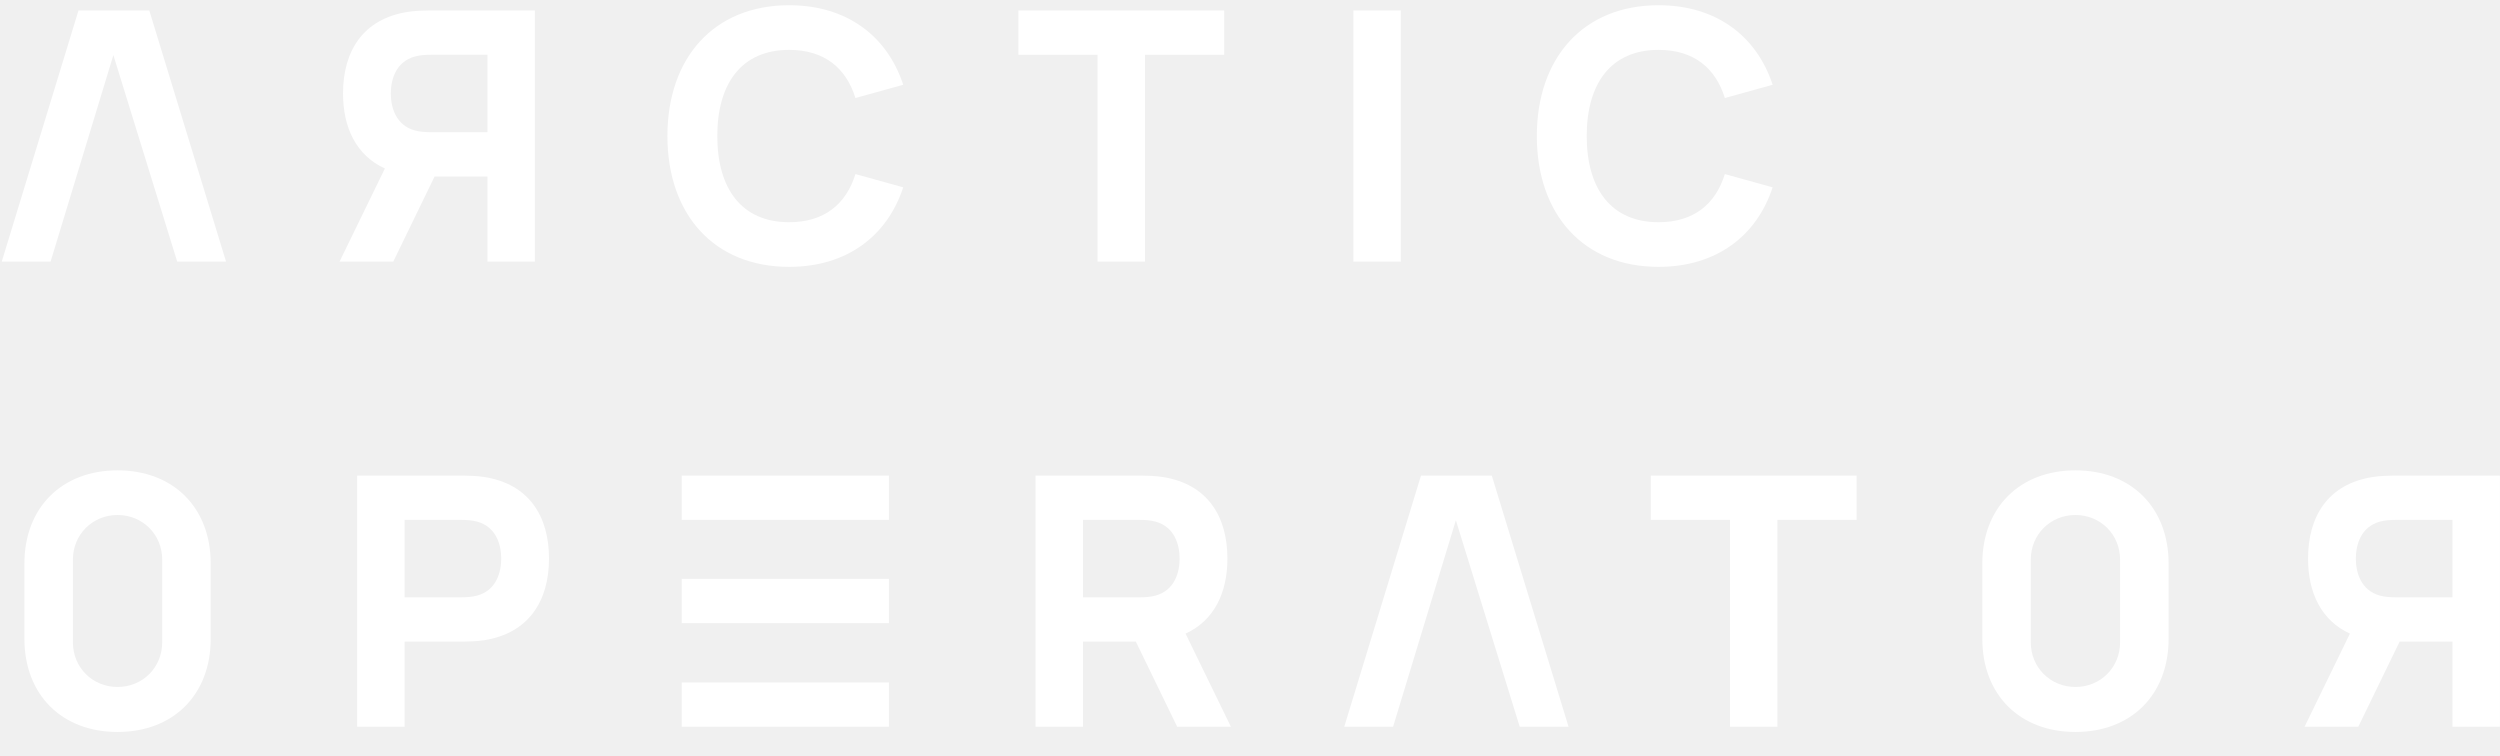
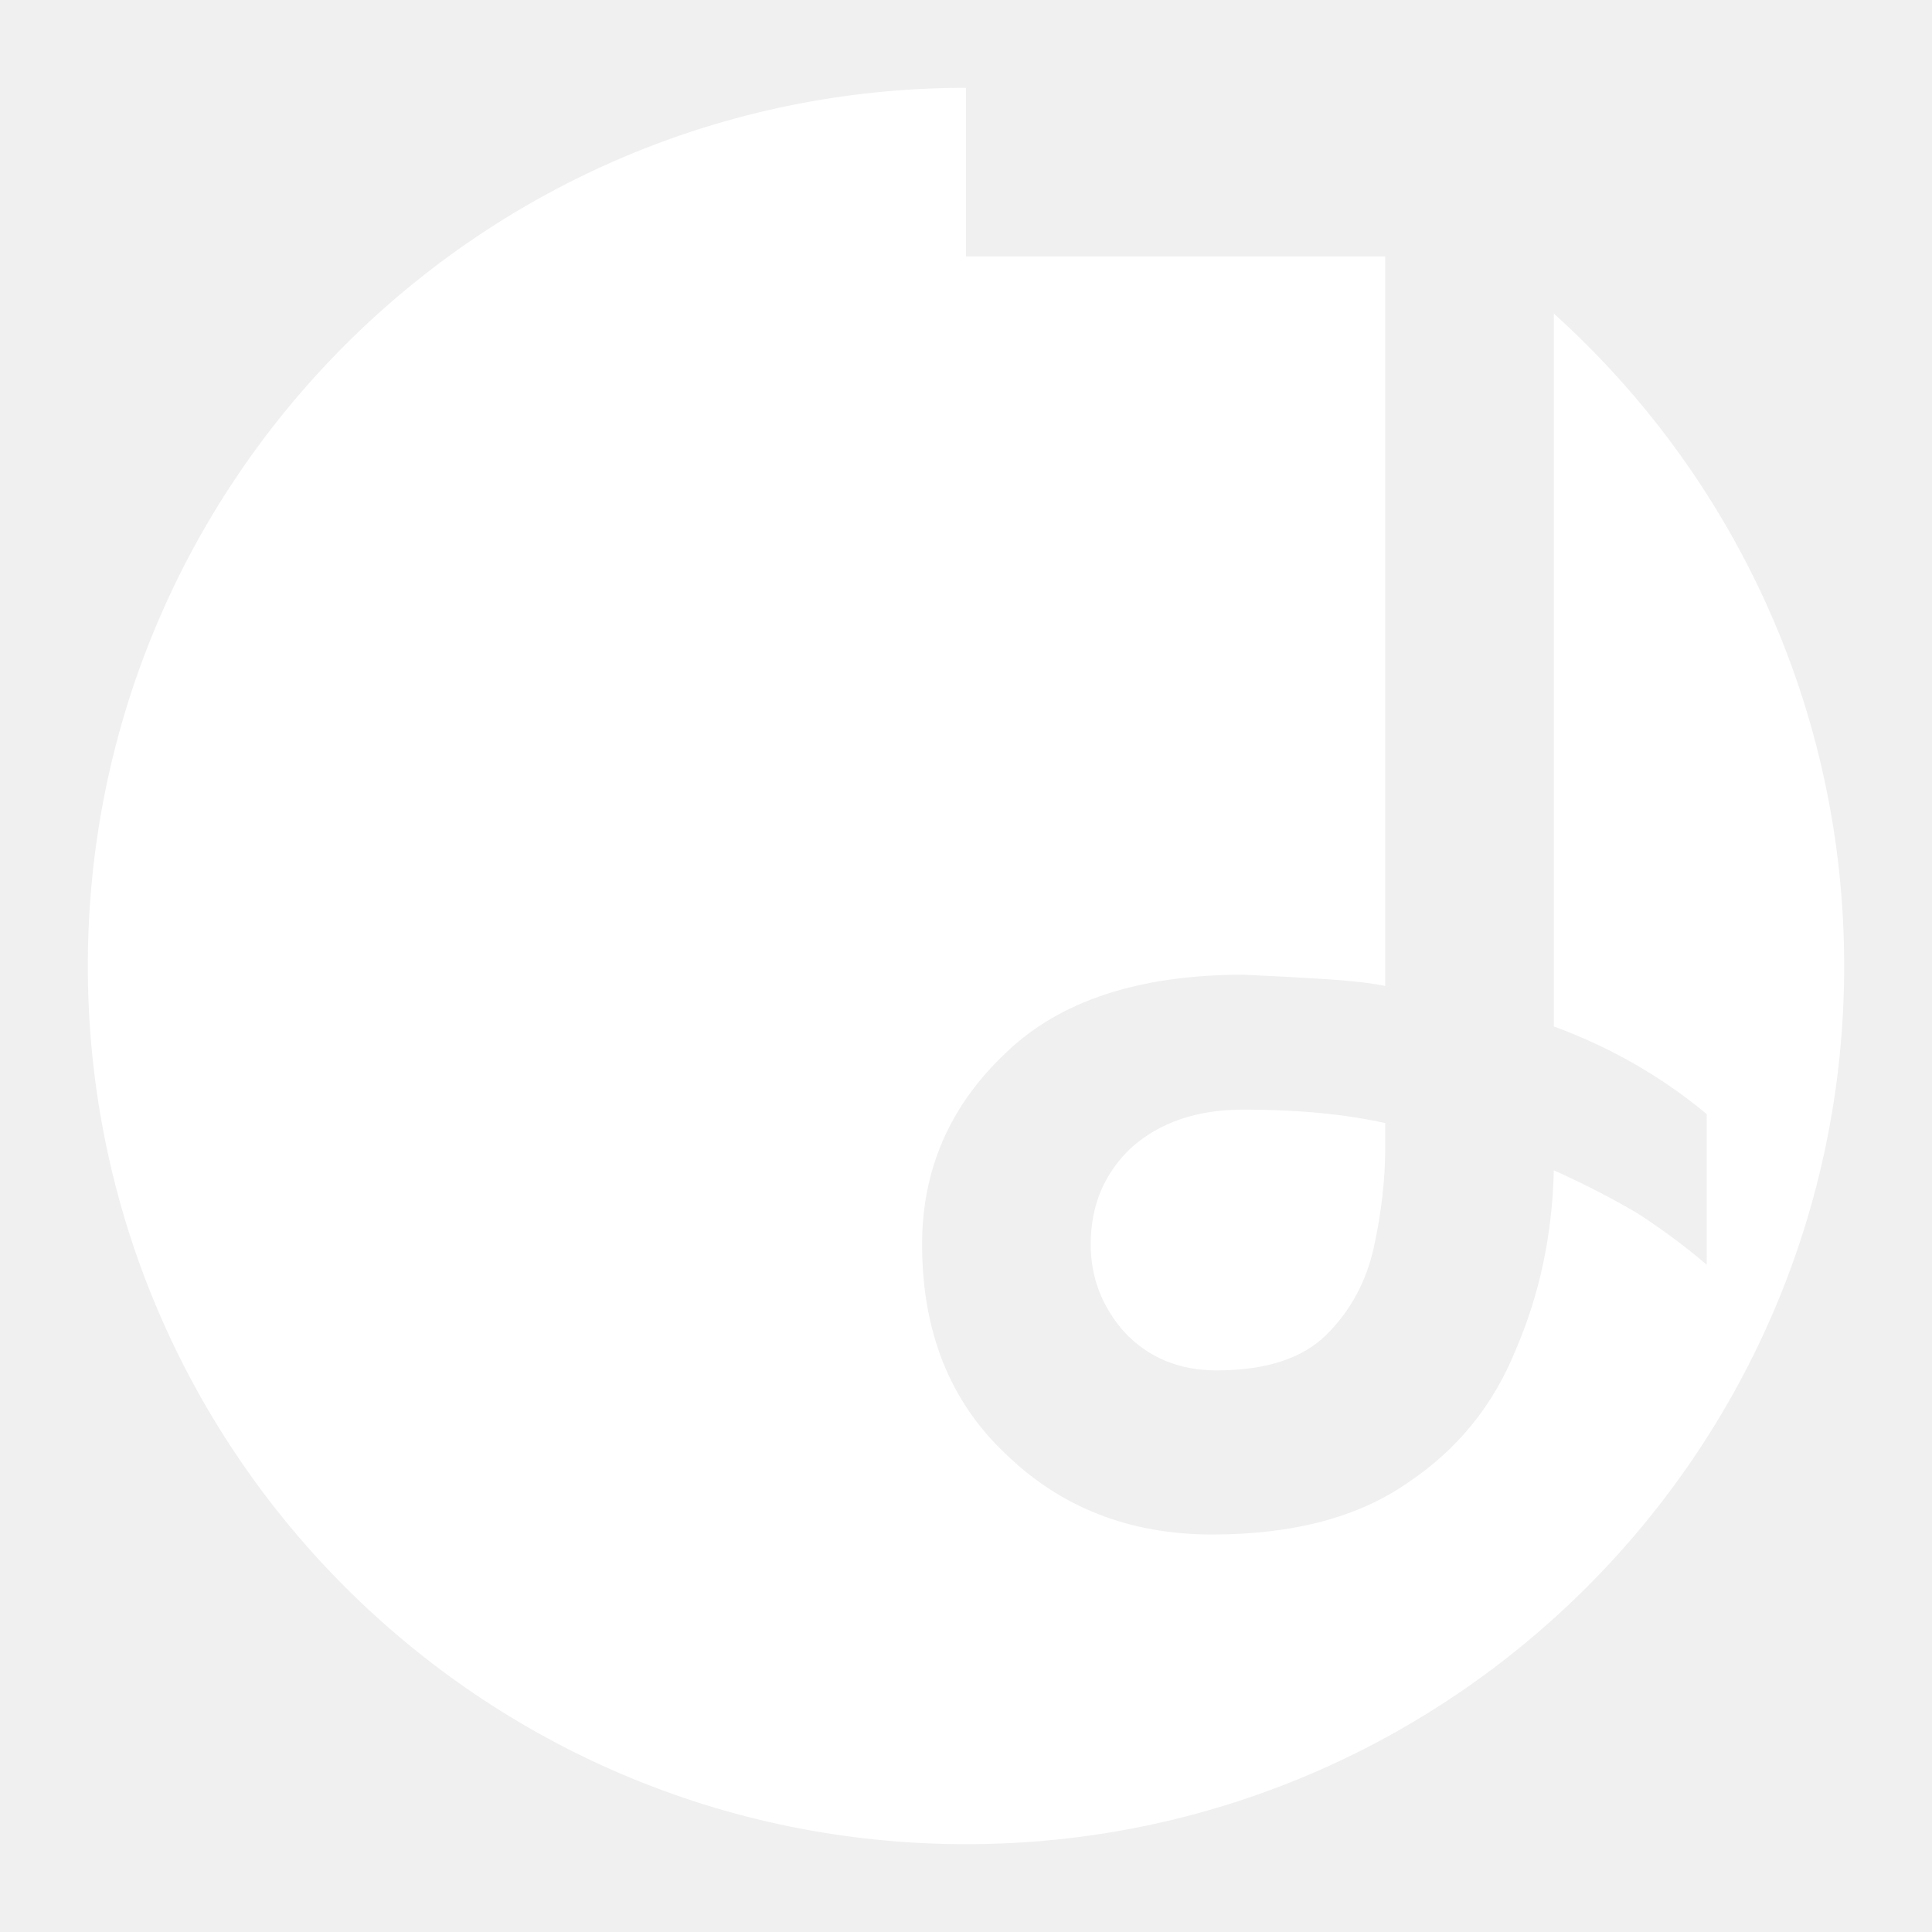
- <svg xmlns="http://www.w3.org/2000/svg" width="86" height="26" viewBox="0 0 86 26" fill="none">
-   <path d="M2.7 0.36L0.06 9H1.74L3.9 1.896L6.096 9H7.776L5.136 0.36H2.7Z" fill="white" />
-   <path d="M18.4 9V0.36H14.752C14.584 0.36 14.26 0.372 14.032 0.408C12.484 0.648 11.8 1.764 11.8 3.216C11.8 4.392 12.256 5.346 13.24 5.796L11.68 9H13.528L14.95 6.072H16.768V9H18.4ZM13.444 3.216C13.444 2.748 13.612 2.124 14.272 1.944C14.44 1.896 14.656 1.884 14.824 1.884H16.768V4.548H14.824C14.656 4.548 14.44 4.536 14.272 4.488C13.612 4.308 13.444 3.684 13.444 3.216Z" fill="white" />
-   <path d="M27.147 9.18C29.127 9.18 30.519 8.124 31.071 6.444L29.427 5.988C29.103 7.032 28.347 7.644 27.147 7.644C25.503 7.644 24.675 6.48 24.675 4.68C24.675 2.88 25.503 1.716 27.147 1.716C28.347 1.716 29.103 2.328 29.427 3.372L31.071 2.916C30.519 1.236 29.127 0.18 27.147 0.18C24.555 0.18 22.959 1.992 22.959 4.68C22.959 7.368 24.555 9.18 27.147 9.18Z" fill="white" />
-   <path d="M37.756 9H39.388V1.884H42.112V0.36H35.032V1.884H37.756V9Z" fill="white" />
-   <path d="M46.556 9H48.188V0.36H46.556V9Z" fill="white" />
-   <path d="M57.055 9.18C59.035 9.18 60.427 8.124 60.979 6.444L59.335 5.988C59.011 7.032 58.255 7.644 57.055 7.644C55.411 7.644 54.583 6.48 54.583 4.68C54.583 2.88 55.411 1.716 57.055 1.716C58.255 1.716 59.011 2.328 59.335 3.372L60.979 2.916C60.427 1.236 59.035 0.18 57.055 0.18C54.463 0.18 52.867 1.992 52.867 4.68C52.867 7.368 54.463 9.18 57.055 9.18Z" fill="white" />
-   <path d="M4.044 25.18C5.964 25.18 7.248 23.896 7.248 21.976V19.384C7.248 17.464 5.964 16.18 4.044 16.18C2.124 16.18 0.84 17.464 0.84 19.384V21.976C0.84 23.896 2.124 25.18 4.044 25.18ZM2.508 22.096V19.252C2.508 18.388 3.18 17.716 4.044 17.716C4.908 17.716 5.58 18.388 5.58 19.252V22.096C5.58 22.96 4.908 23.632 4.044 23.632C3.18 23.632 2.508 22.96 2.508 22.096Z" fill="white" />
-   <path d="M12.286 25H13.918V22.072H15.934C16.09 22.072 16.426 22.06 16.654 22.024C18.19 21.784 18.886 20.668 18.886 19.216C18.886 17.764 18.202 16.648 16.654 16.408C16.426 16.372 16.102 16.36 15.934 16.36H12.286V25ZM13.918 20.548V17.884H15.862C16.03 17.884 16.246 17.896 16.414 17.944C17.074 18.124 17.242 18.748 17.242 19.216C17.242 19.684 17.074 20.308 16.414 20.488C16.246 20.536 16.03 20.548 15.862 20.548H13.918Z" fill="white" />
-   <path d="M23.451 17.884H30.579V16.36H23.451V17.884ZM23.451 25H30.579V23.476H23.451V25ZM23.451 21.436H30.579V19.912H23.451V21.436Z" fill="white" />
-   <path d="M35.623 25H37.255V22.072H39.073L40.495 25H42.343L40.783 21.796C41.767 21.346 42.223 20.392 42.223 19.216C42.223 17.764 41.539 16.648 39.991 16.408C39.763 16.372 39.439 16.36 39.271 16.36H35.623V25ZM37.255 20.548V17.884H39.199C39.367 17.884 39.583 17.896 39.751 17.944C40.411 18.124 40.579 18.748 40.579 19.216C40.579 19.684 40.411 20.308 39.751 20.488C39.583 20.536 39.367 20.548 39.199 20.548H37.255Z" fill="white" />
-   <path d="M48.882 16.36L46.242 25H47.922L50.082 17.896L52.278 25H53.958L51.318 16.36H48.882Z" fill="white" />
-   <path d="M59.511 25H61.143V17.884H63.867V16.36H56.787V17.884H59.511V25Z" fill="white" />
-   <path d="M71.395 25.18C73.316 25.18 74.6 23.896 74.6 21.976V19.384C74.6 17.464 73.316 16.18 71.395 16.18C69.475 16.18 68.192 17.464 68.192 19.384V21.976C68.192 23.896 69.475 25.18 71.395 25.18ZM69.859 22.096V19.252C69.859 18.388 70.531 17.716 71.395 17.716C72.26 17.716 72.931 18.388 72.931 19.252V22.096C72.931 22.96 72.26 23.632 71.395 23.632C70.531 23.632 69.859 22.96 69.859 22.096Z" fill="white" />
-   <path d="M85.997 25V16.36H82.349C82.181 16.36 81.857 16.372 81.629 16.408C80.081 16.648 79.397 17.764 79.397 19.216C79.397 20.392 79.853 21.346 80.837 21.796L79.277 25H81.125L82.547 22.072H84.365V25H85.997ZM81.041 19.216C81.041 18.748 81.209 18.124 81.869 17.944C82.037 17.896 82.253 17.884 82.421 17.884H84.365V20.548H82.421C82.253 20.548 82.037 20.536 81.869 20.488C81.209 20.308 81.041 19.684 81.041 19.216Z" fill="white" />
+ <svg xmlns="http://www.w3.org/2000/svg" class="logo head" viewBox="-5 -5 110 110">
+   <path d="M50 100C77.614 100 100 77.614 100 50C100 35.257 93.619 22.004 83.468 12.852V53.44C86.711 54.635 89.612 56.299 92.172 58.432V67.008C90.977 65.984 89.655 65.003 88.204 64.064C86.753 63.211 85.175 62.4 83.468 61.632C83.383 65.301 82.657 68.715 81.292 71.872C80.012 75.029 77.964 77.547 75.148 79.424C72.332 81.387 68.62 82.368 64.012 82.368C59.319 82.368 55.393 80.832 52.236 77.76C49.079 74.773 47.5 70.805 47.5 65.856C47.5 61.589 49.079 57.963 52.236 54.976C55.308 51.989 59.831 50.496 65.804 50.496C67.681 50.581 69.26 50.667 70.54 50.752C71.905 50.837 73.015 50.965 73.868 51.136V9.6H50V0C22.386 0 0 22.386 0 50C0 77.614 22.386 100 50 100Z" fill="white" />
+   <path d="M59.02 70.848C57.74 69.397 57.1 67.733 57.1 65.856C57.1 63.637 57.868 61.803 59.404 60.352C61.025 58.901 63.159 58.176 65.804 58.176C68.876 58.176 71.564 58.432 73.868 58.944V60.352C73.868 62.144 73.655 64.021 73.228 65.984C72.801 67.947 71.905 69.611 70.54 70.976C69.175 72.341 67.084 73.024 64.268 73.024C62.135 73.024 60.385 72.299 59.02 70.848Z" fill="white" />
</svg>
